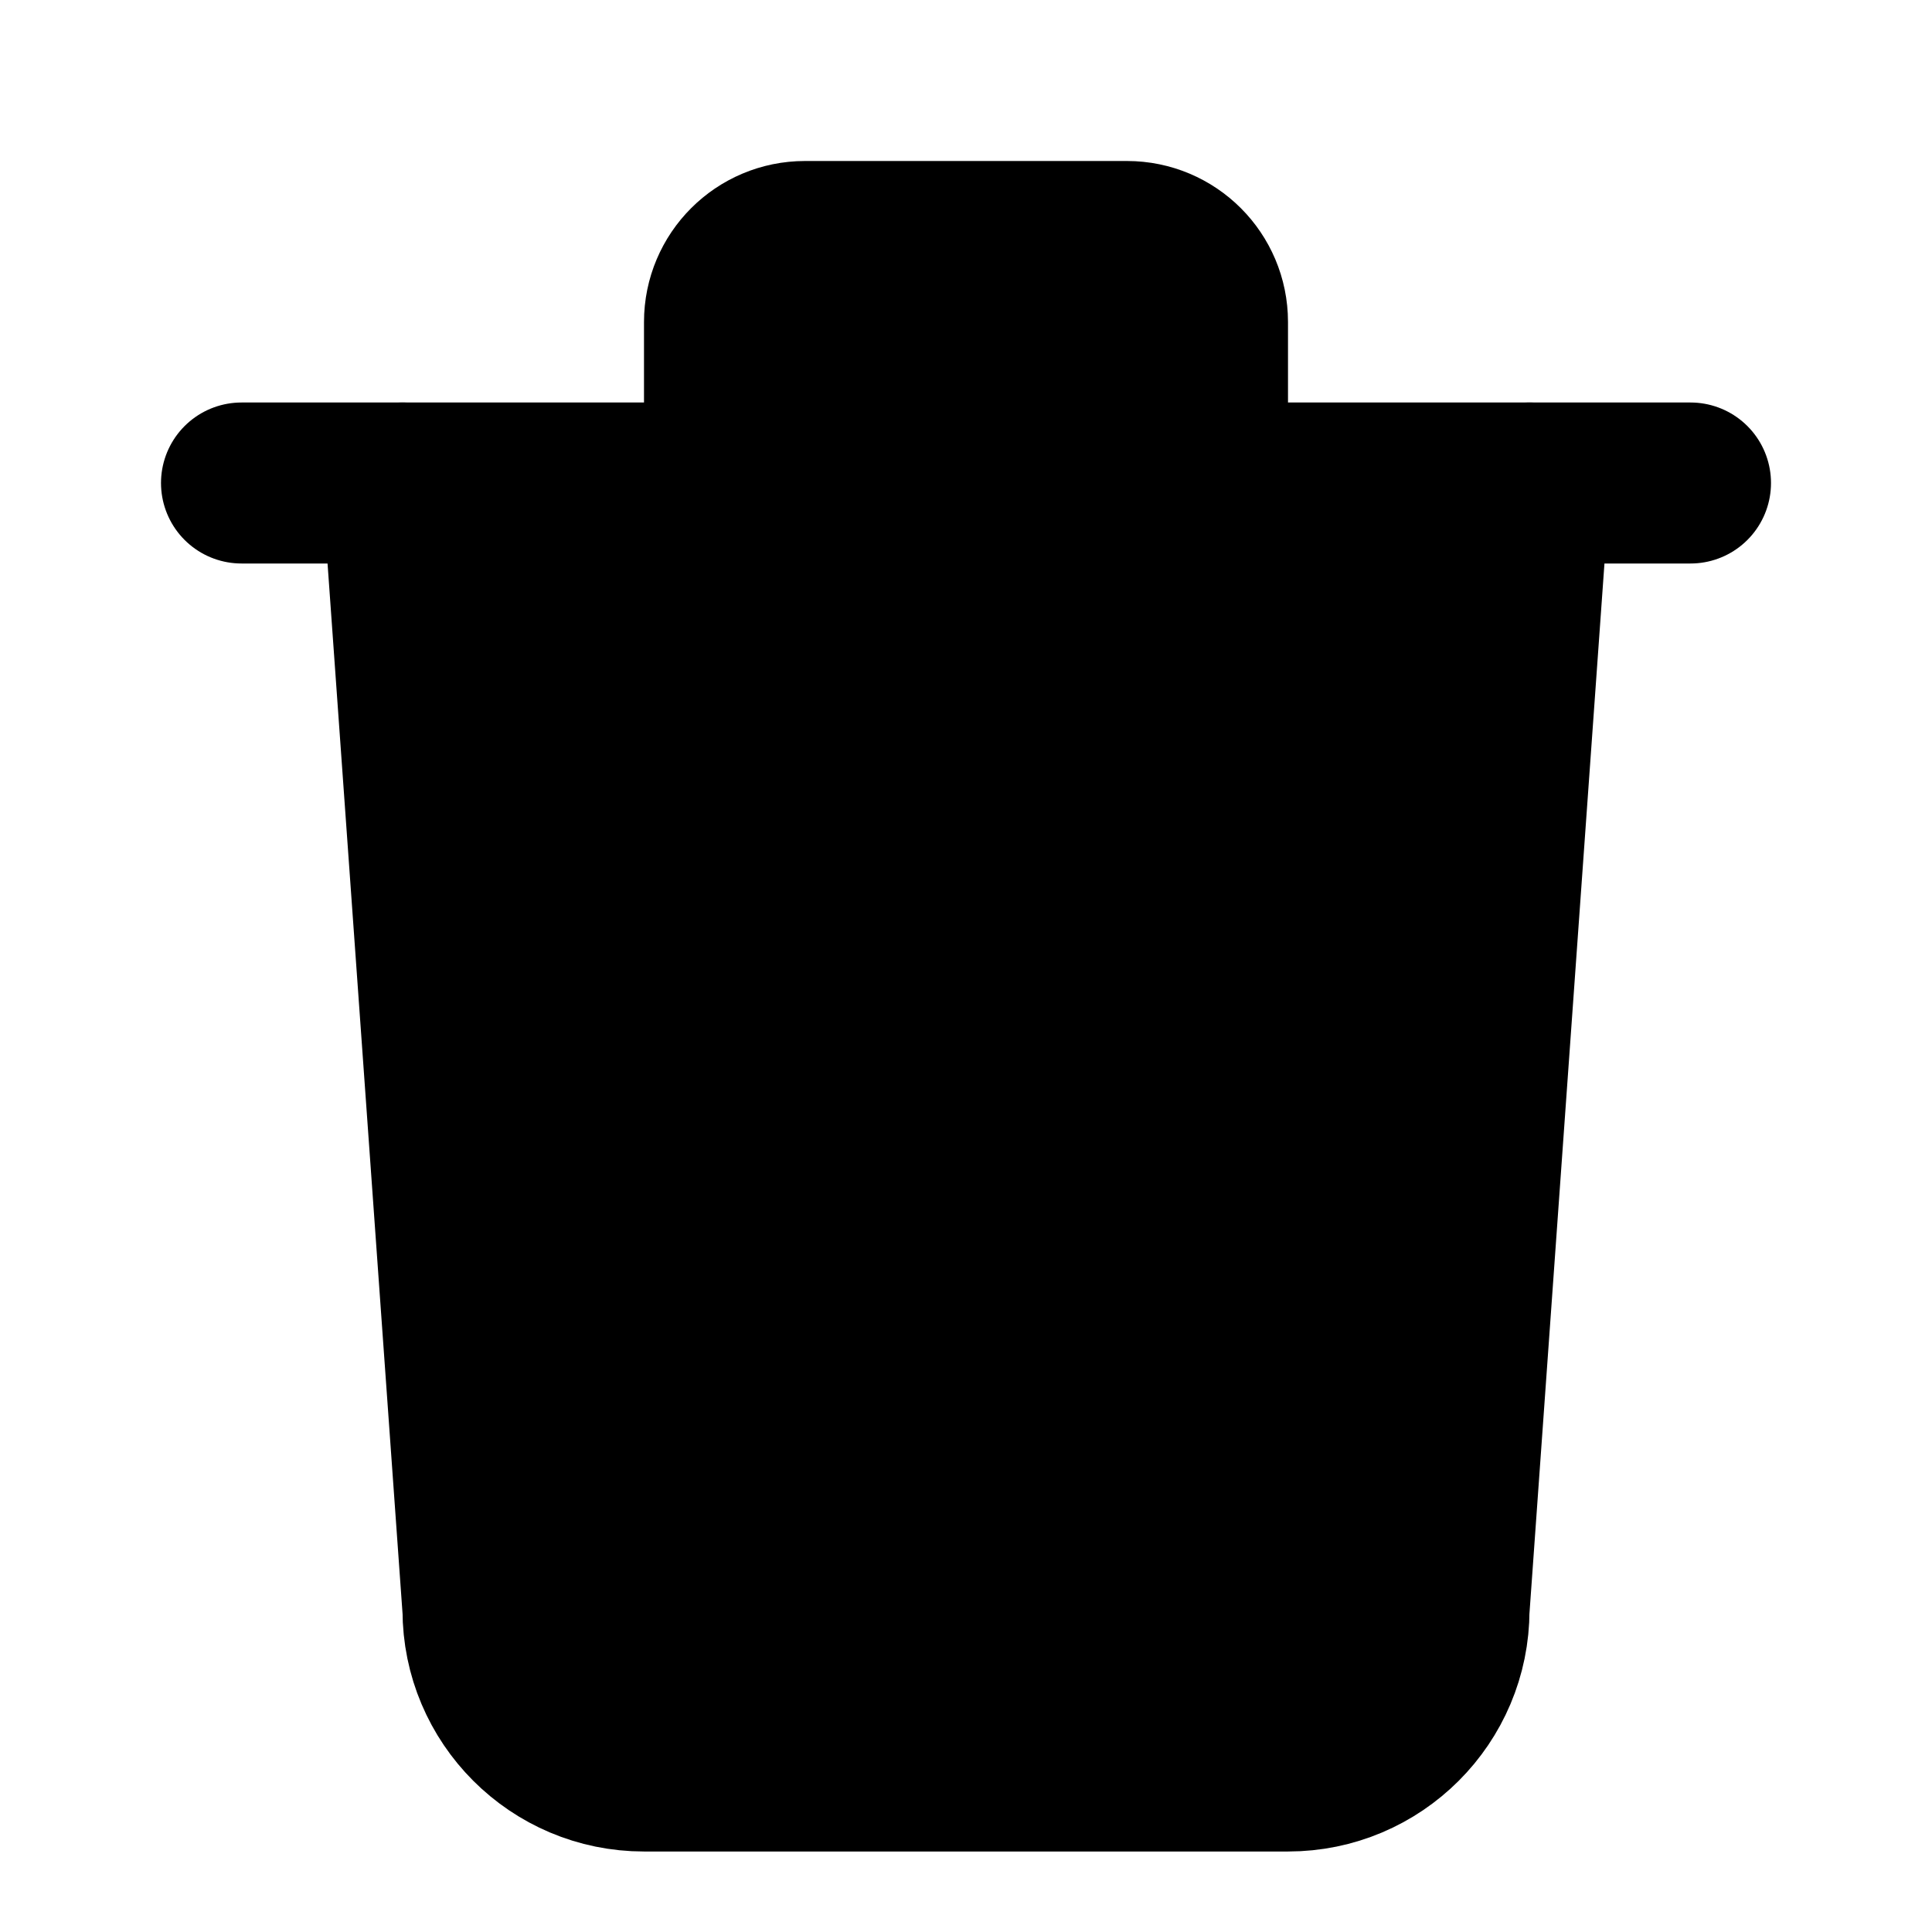
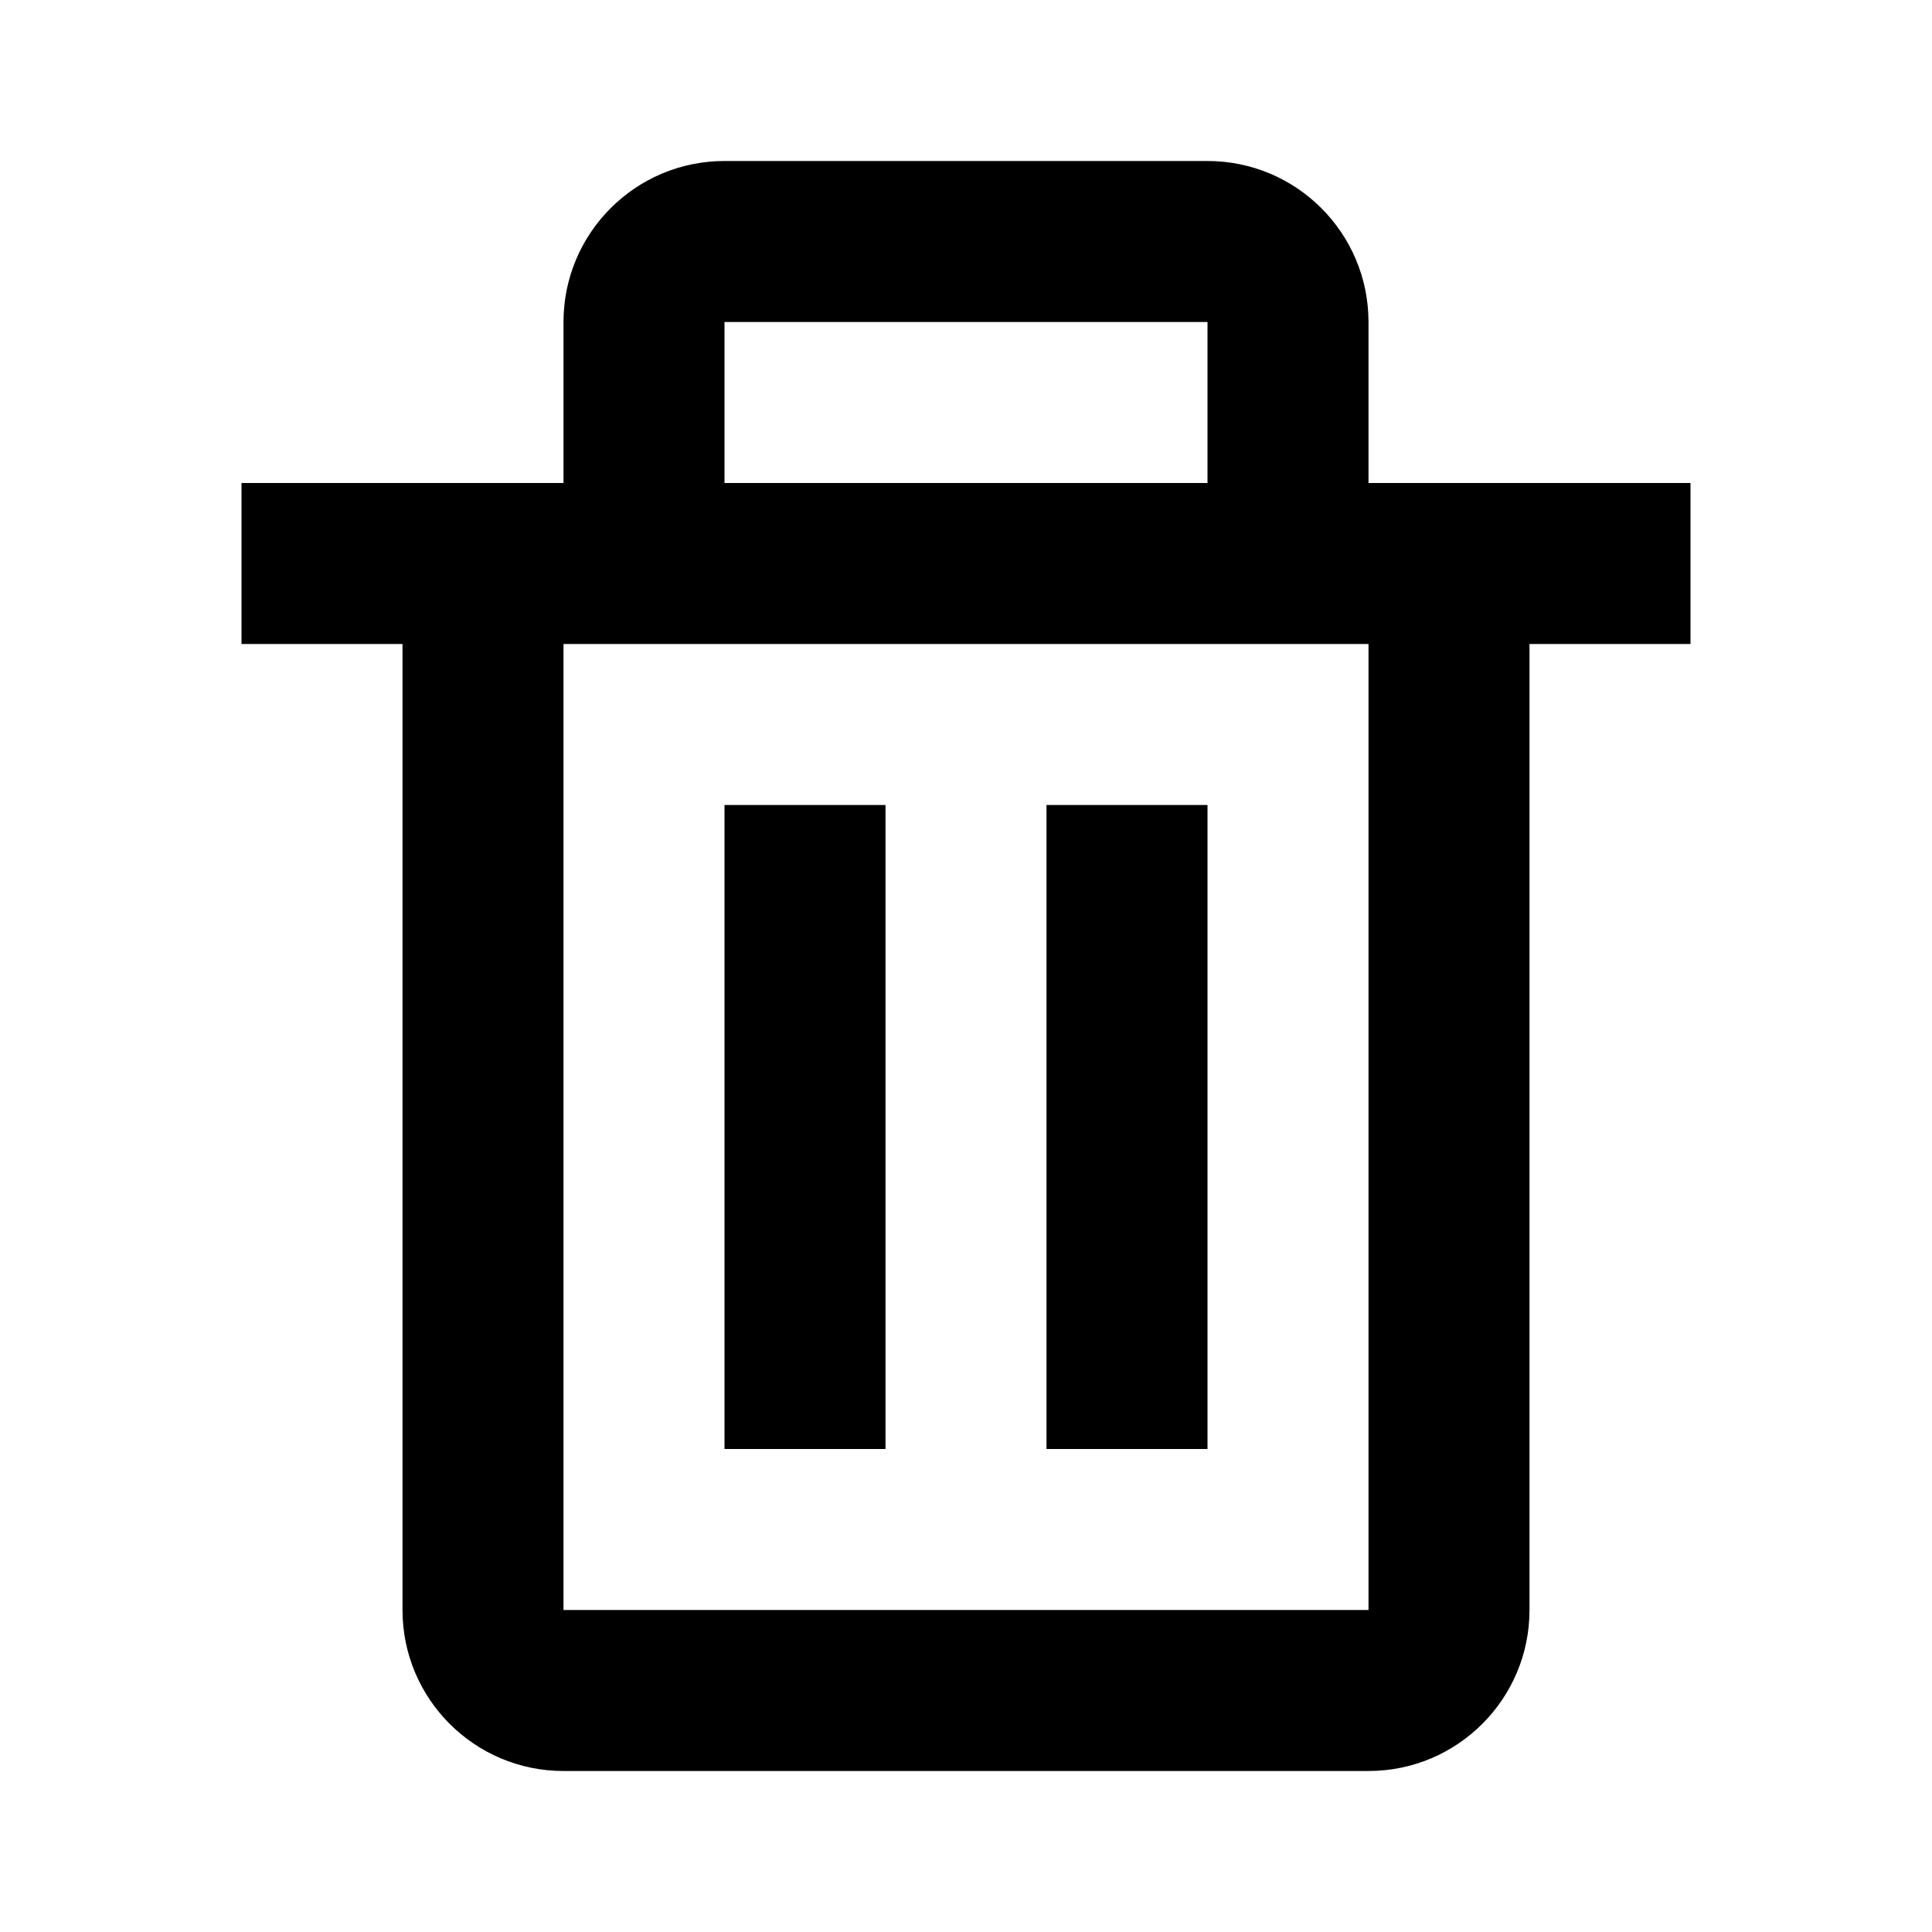
- <svg xmlns="http://www.w3.org/2000/svg" width="24" height="24" viewBox="0 0 24 24" stroke="black" stroke-width="2" stroke-linecap="round" stroke-linejoin="round">
-   <polyline points="3 6 5 6 21 6" stroke="currentColor" />
-   <path d="M19 6l-1 14a2 2 0 0 1-2 2H8a2 2 0 0 1-2-2L5 6" fill="currentColor" />
-   <path d="M10 11v6" fill="currentColor" />
-   <path d="M14 11v6" fill="currentColor" />
-   <path d="M9 6V4a1 1 0 0 1 1-1h4a1 1 0 0 1 1 1v2" fill="currentColor" />
+ <svg xmlns="http://www.w3.org/2000/svg" width="24" height="24" viewBox="0 0 24 24" style="fill: rgba(0, 0, 0, 1);transform: ;msFilter:;">
+   <path d="M5 20a2 2 0 0 0 2 2h10a2 2 0 0 0 2-2V8h2V6h-4V4a2 2 0 0 0-2-2H9a2 2 0 0 0-2 2v2H3v2h2zM9 4h6v2H9zM8 8h9v12H7V8z" />
+   <path d="M9 10h2v8H9zm4 0h2v8h-2z" />
</svg>
